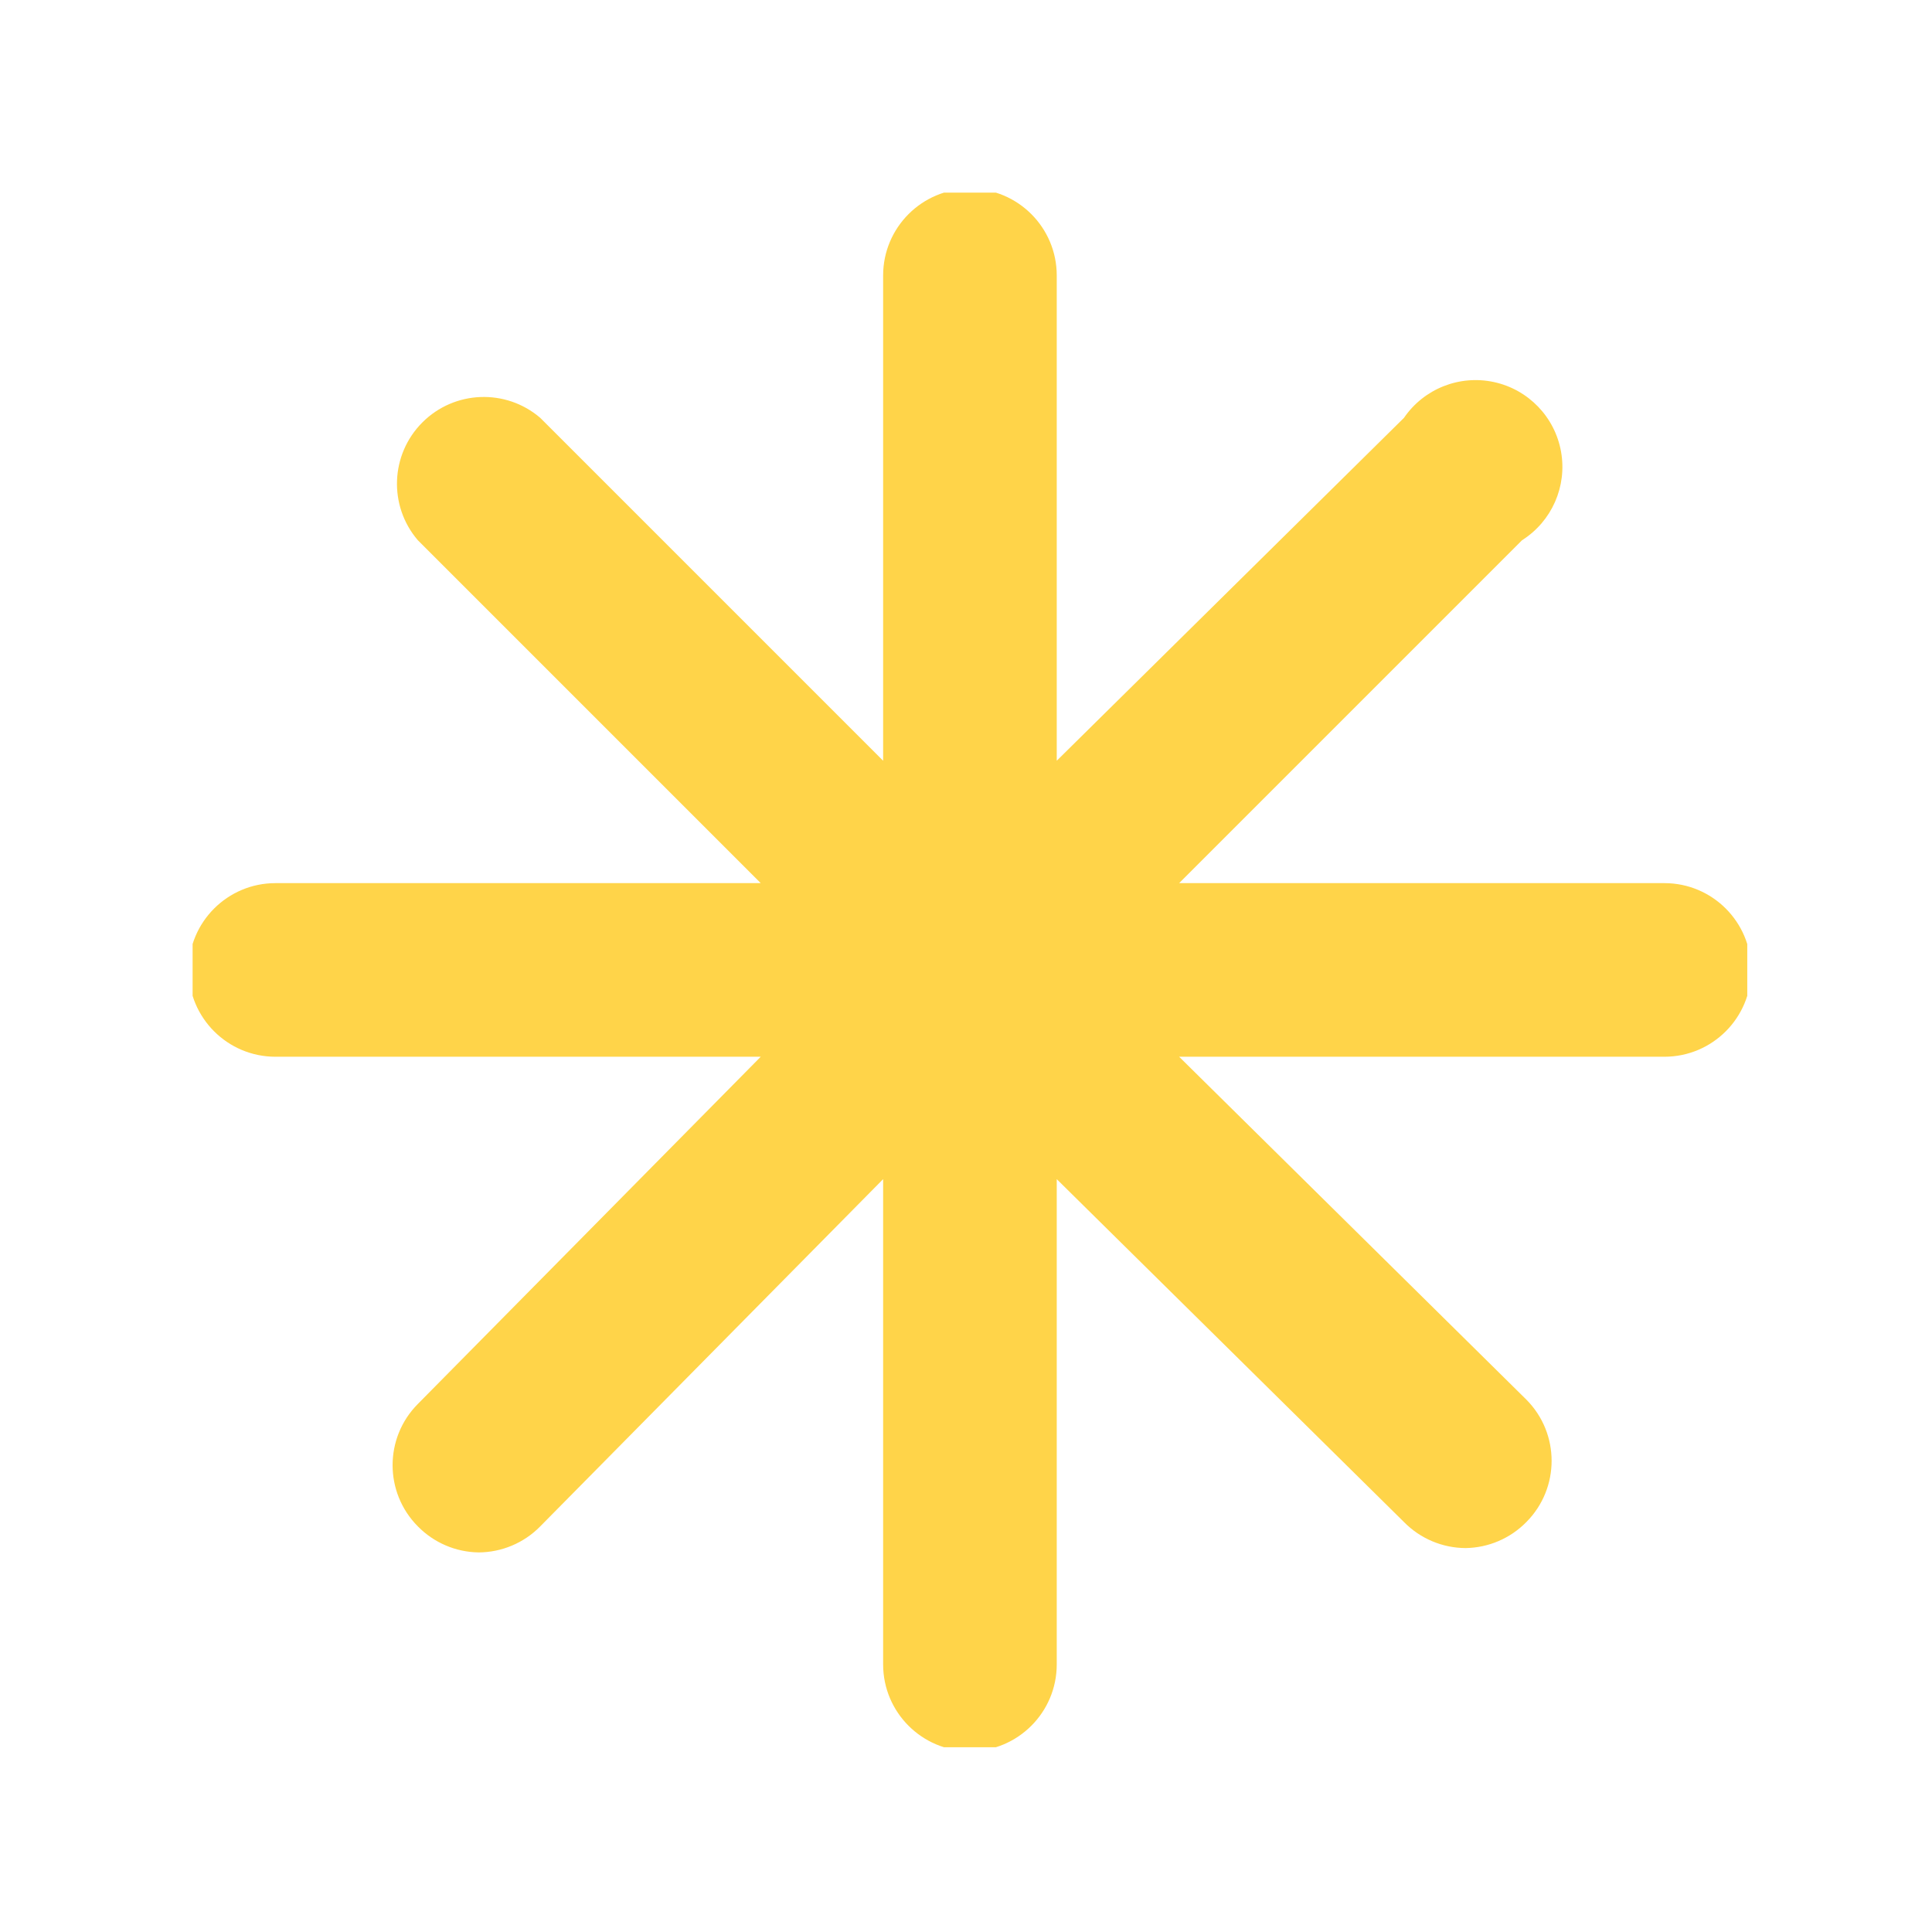
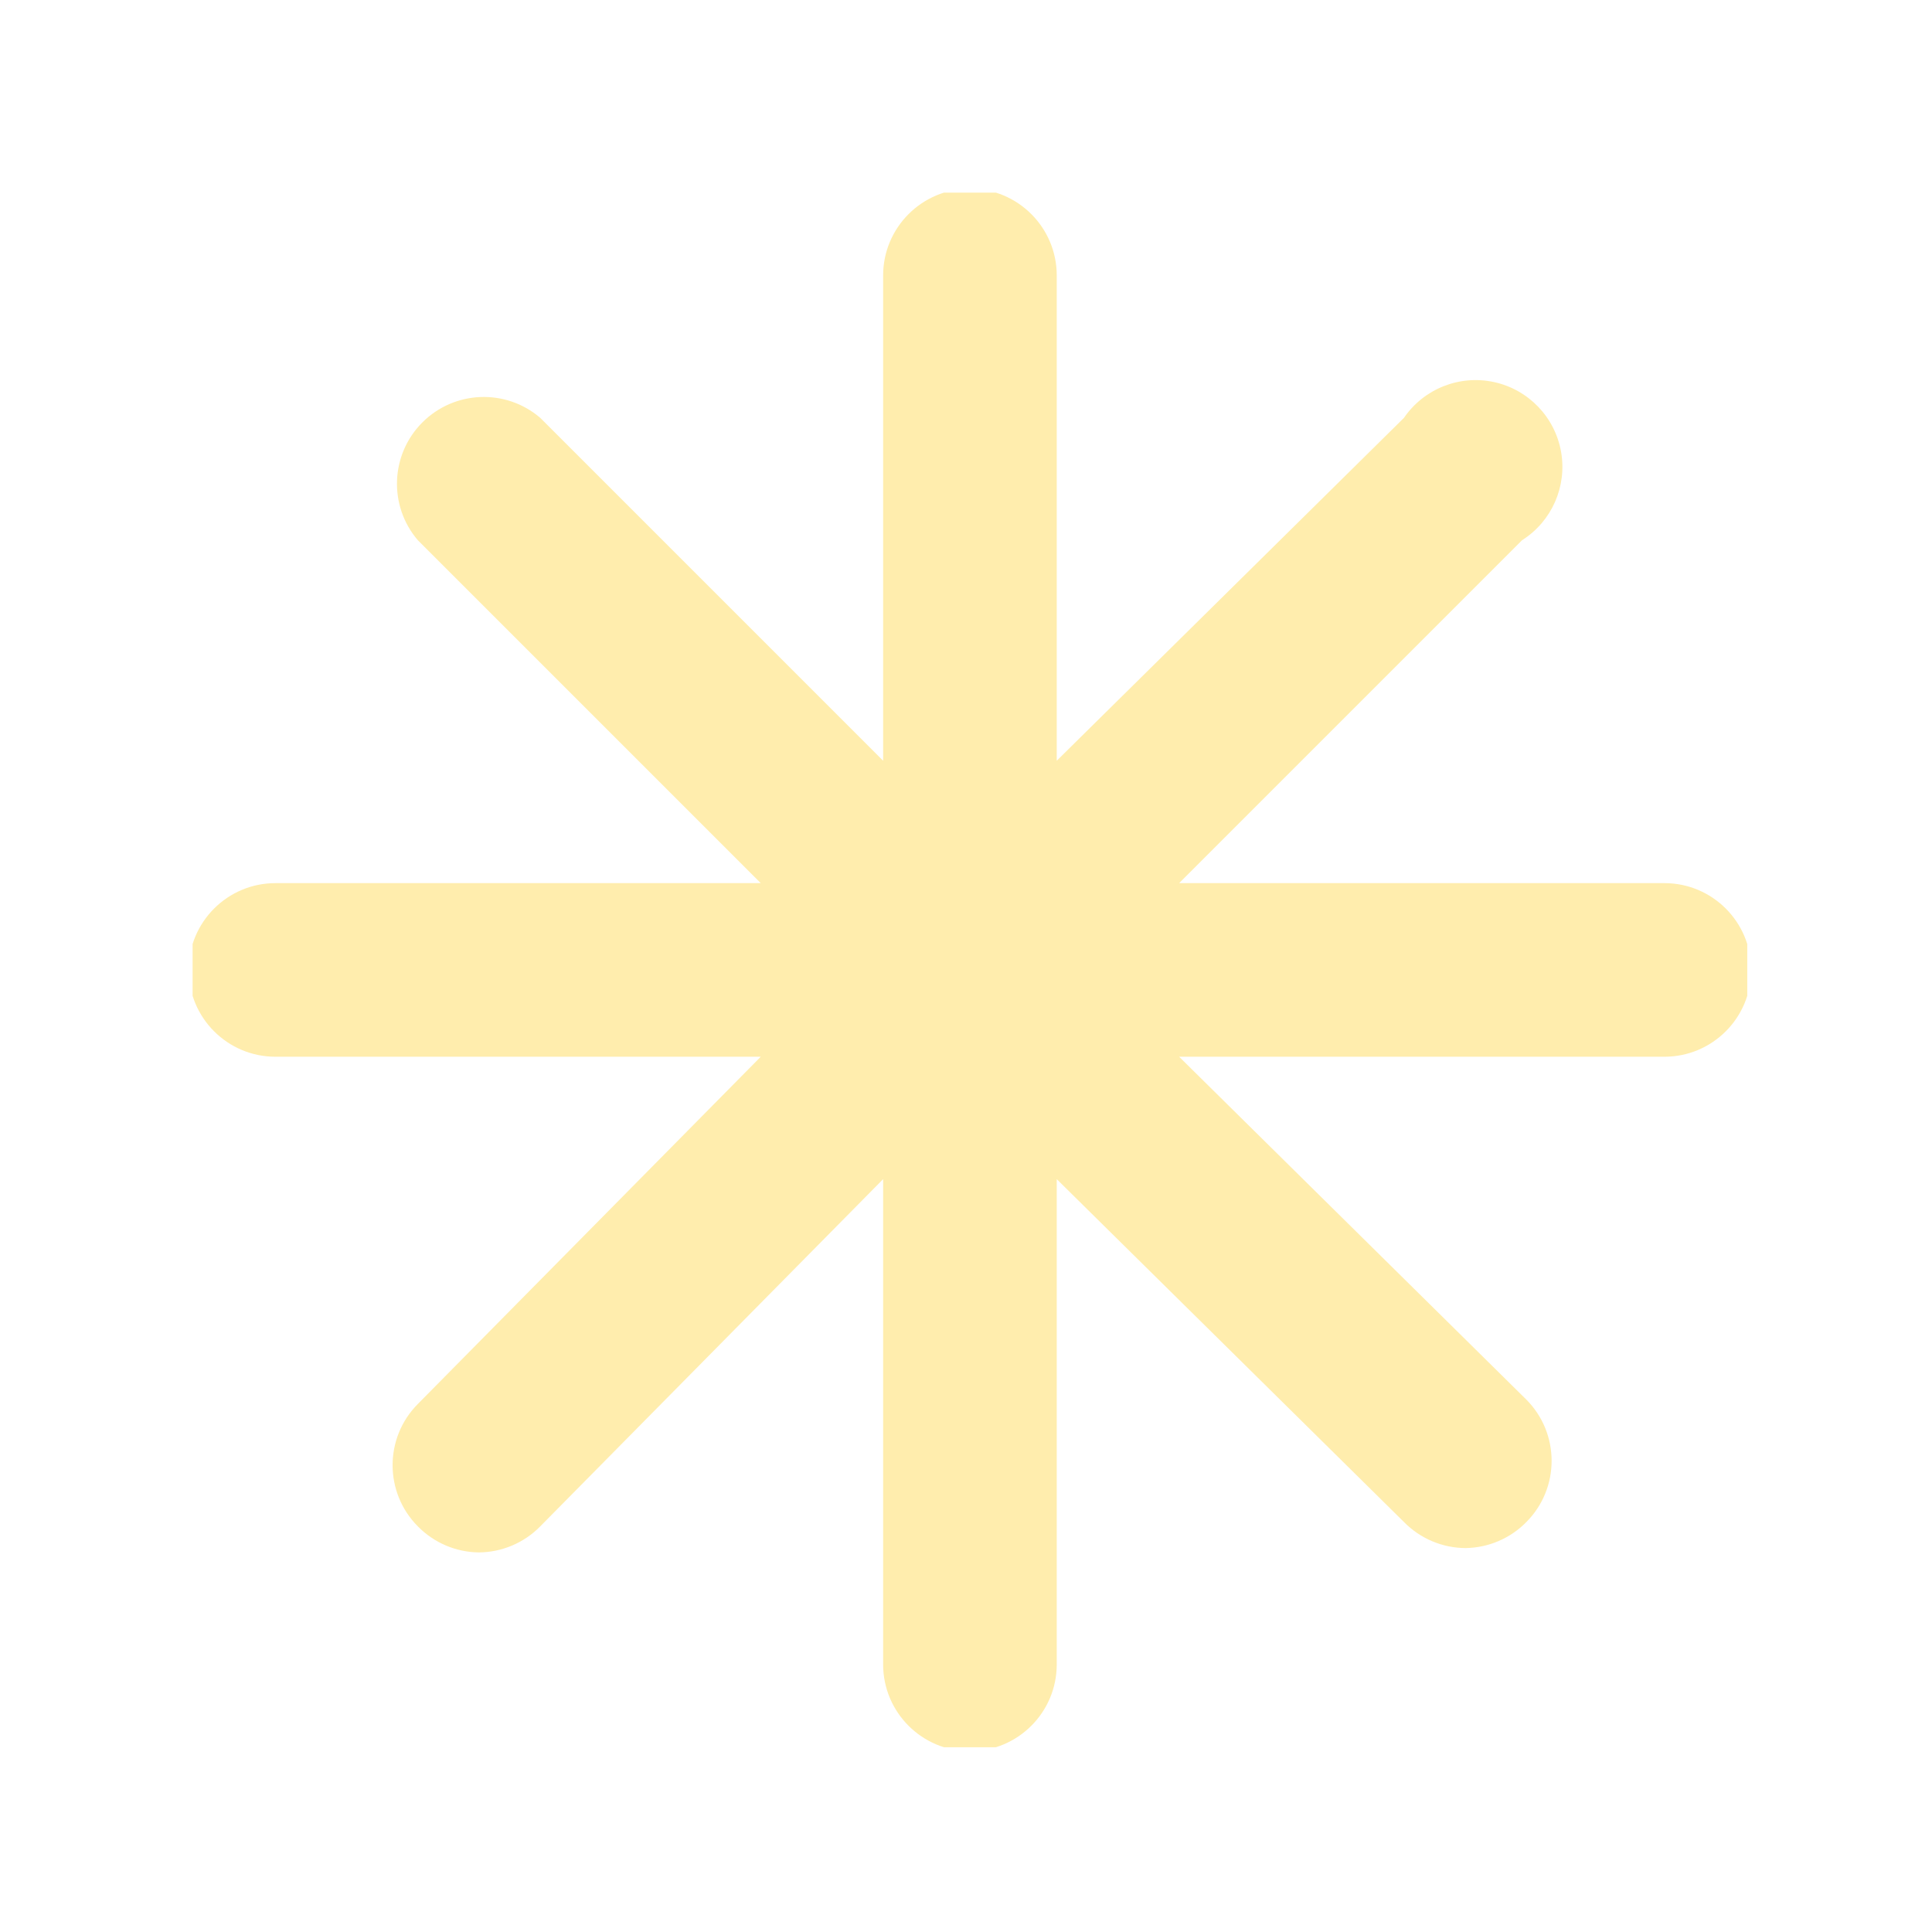
<svg xmlns="http://www.w3.org/2000/svg" version="1.1" width="128" height="128" viewBox="0 0 128 128">
  <g transform="matrix(0.8046875,0,0,0.8046875,12.76075,12.76075)">
    <svg viewBox="0 0 95 95" data-background-color="#112423" preserveAspectRatio="xMidYMid meet" height="128" width="128">
      <g id="tight-bounds" transform="matrix(1,0,0,1,-0.2405,-0.2405)">
        <svg viewBox="0 0 95.481 95.481" height="95.481" width="95.481">
          <g>
            <svg viewBox="0 0 95.481 95.481" height="95.481" width="95.481">
              <g>
                <svg viewBox="0 0 95.481 95.481" height="95.481" width="95.481">
                  <g id="textblocktransform">
                    <svg viewBox="0 0 95.481 95.481" height="95.481" width="95.481" id="textblock">
                      <g>
                        <svg viewBox="0 0 95.481 95.481" height="95.481" width="95.481">
                          <g>
                            <svg viewBox="0 0 95.481 95.481" height="95.481" width="95.481">
                              <g>
                                <svg viewBox="7 7 18 18" x="0" y="0" height="95.481" width="95.481" class="icon-icon-0" data-fill-palette-color="accent" id="icon-0">
-                                   <g fill="#ffd449" data-fill-palette-color="accent">
-                                     <path d="M24 15H18.41L22.36 11.05A1 1 0 1 0 21 9.64L17 13.59V8A1 1 0 0 0 15 8V13.59L11.05 9.64A1 1 0 0 0 9.64 11.05L13.59 15H8A1 1 0 0 0 8 17H13.59L9.64 21A1 1 0 0 0 9.64 22.41 1 1 0 0 0 10.34 22.71 1 1 0 0 0 11.05 22.41L15 18.41V24A1 1 0 0 0 17 24V18.41L21 22.36A1 1 0 0 0 21.71 22.66 1 1 0 0 0 22.41 22.36 1 1 0 0 0 22.41 20.95L18.41 17H24A1 1 0 0 0 24 15" fill="#ffd449" data-fill-palette-color="accent" />
+                                   <g fill="#ffedad" data-fill-palette-color="accent">
+                                     <path d="M24 15H18.41L22.36 11.05A1 1 0 1 0 21 9.64L17 13.59V8A1 1 0 0 0 15 8V13.59L11.05 9.64A1 1 0 0 0 9.64 11.05L13.59 15H8A1 1 0 0 0 8 17H13.59L9.64 21A1 1 0 0 0 9.64 22.41 1 1 0 0 0 10.34 22.71 1 1 0 0 0 11.05 22.41L15 18.41V24A1 1 0 0 0 17 24V18.41L21 22.36A1 1 0 0 0 21.71 22.66 1 1 0 0 0 22.41 22.36 1 1 0 0 0 22.41 20.95L18.41 17H24A1 1 0 0 0 24 15" fill="#ffedad" data-fill-palette-color="accent" />
                                  </g>
                                </svg>
                              </g>
                            </svg>
                          </g>
                        </svg>
                      </g>
                    </svg>
                  </g>
                </svg>
              </g>
            </svg>
          </g>
          <defs />
        </svg>
        <rect width="95.481" height="95.481" fill="none" stroke="none" visibility="hidden" />
      </g>
    </svg>
  </g>
</svg>
